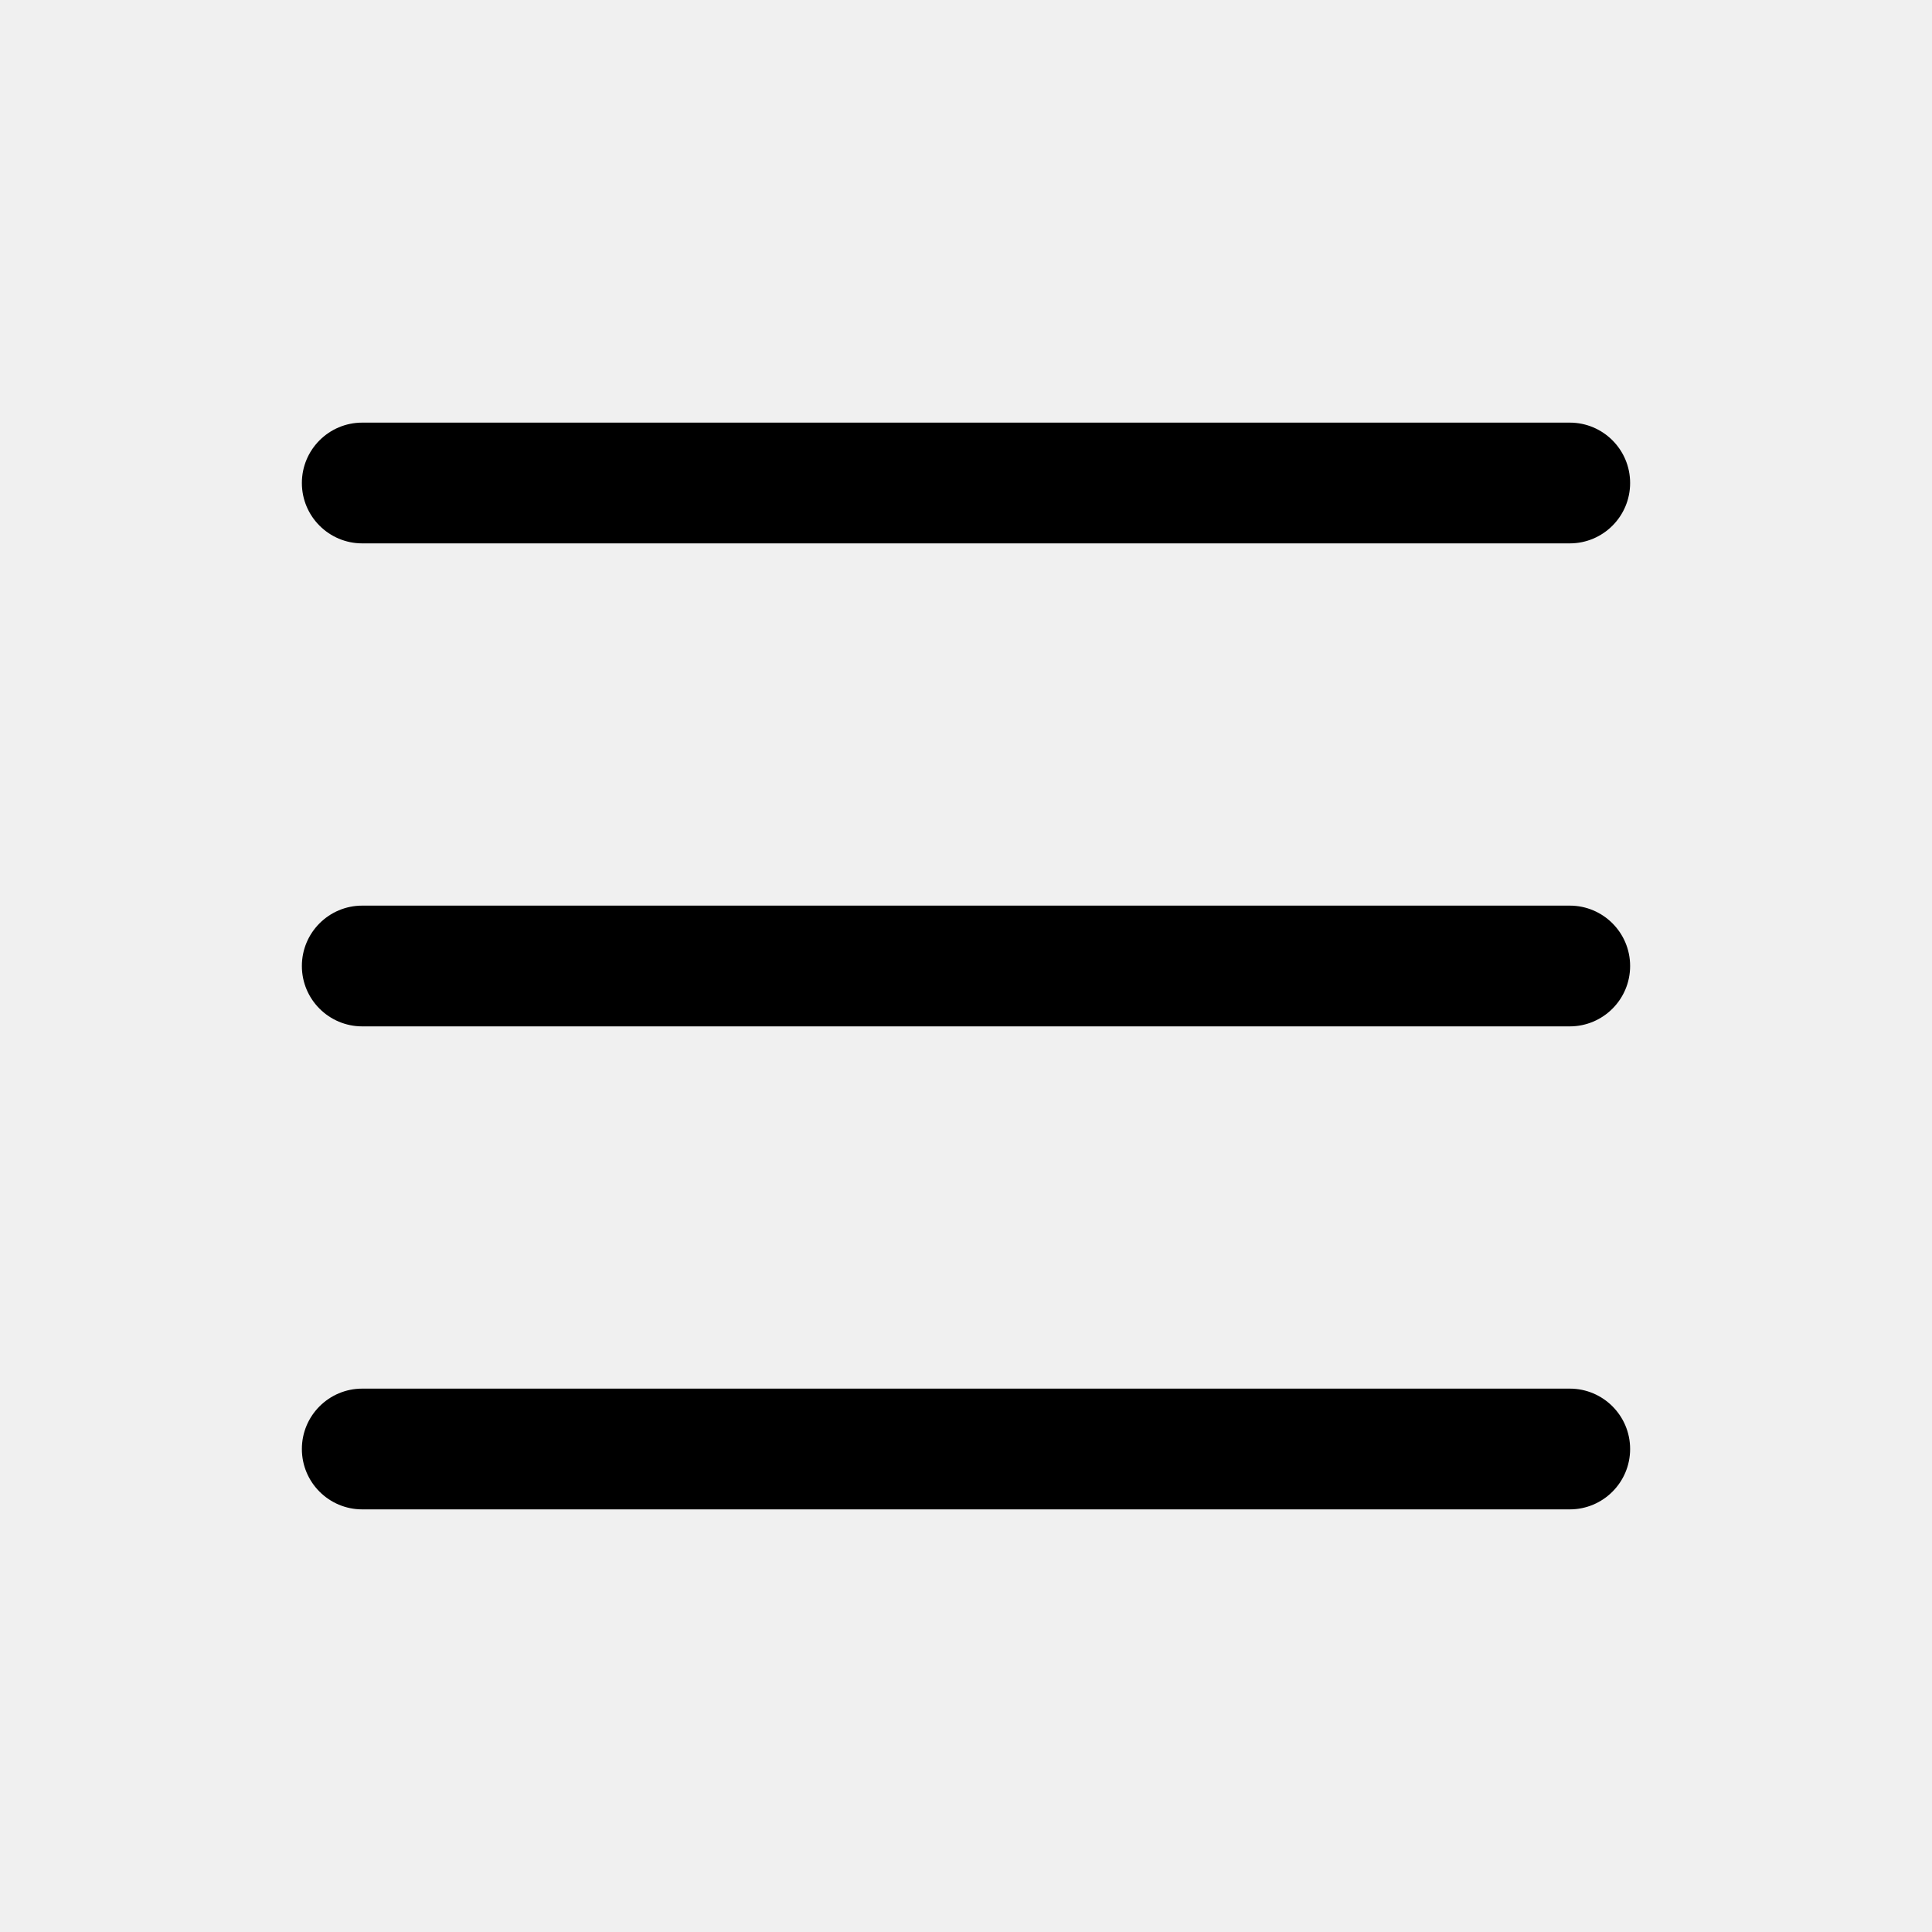
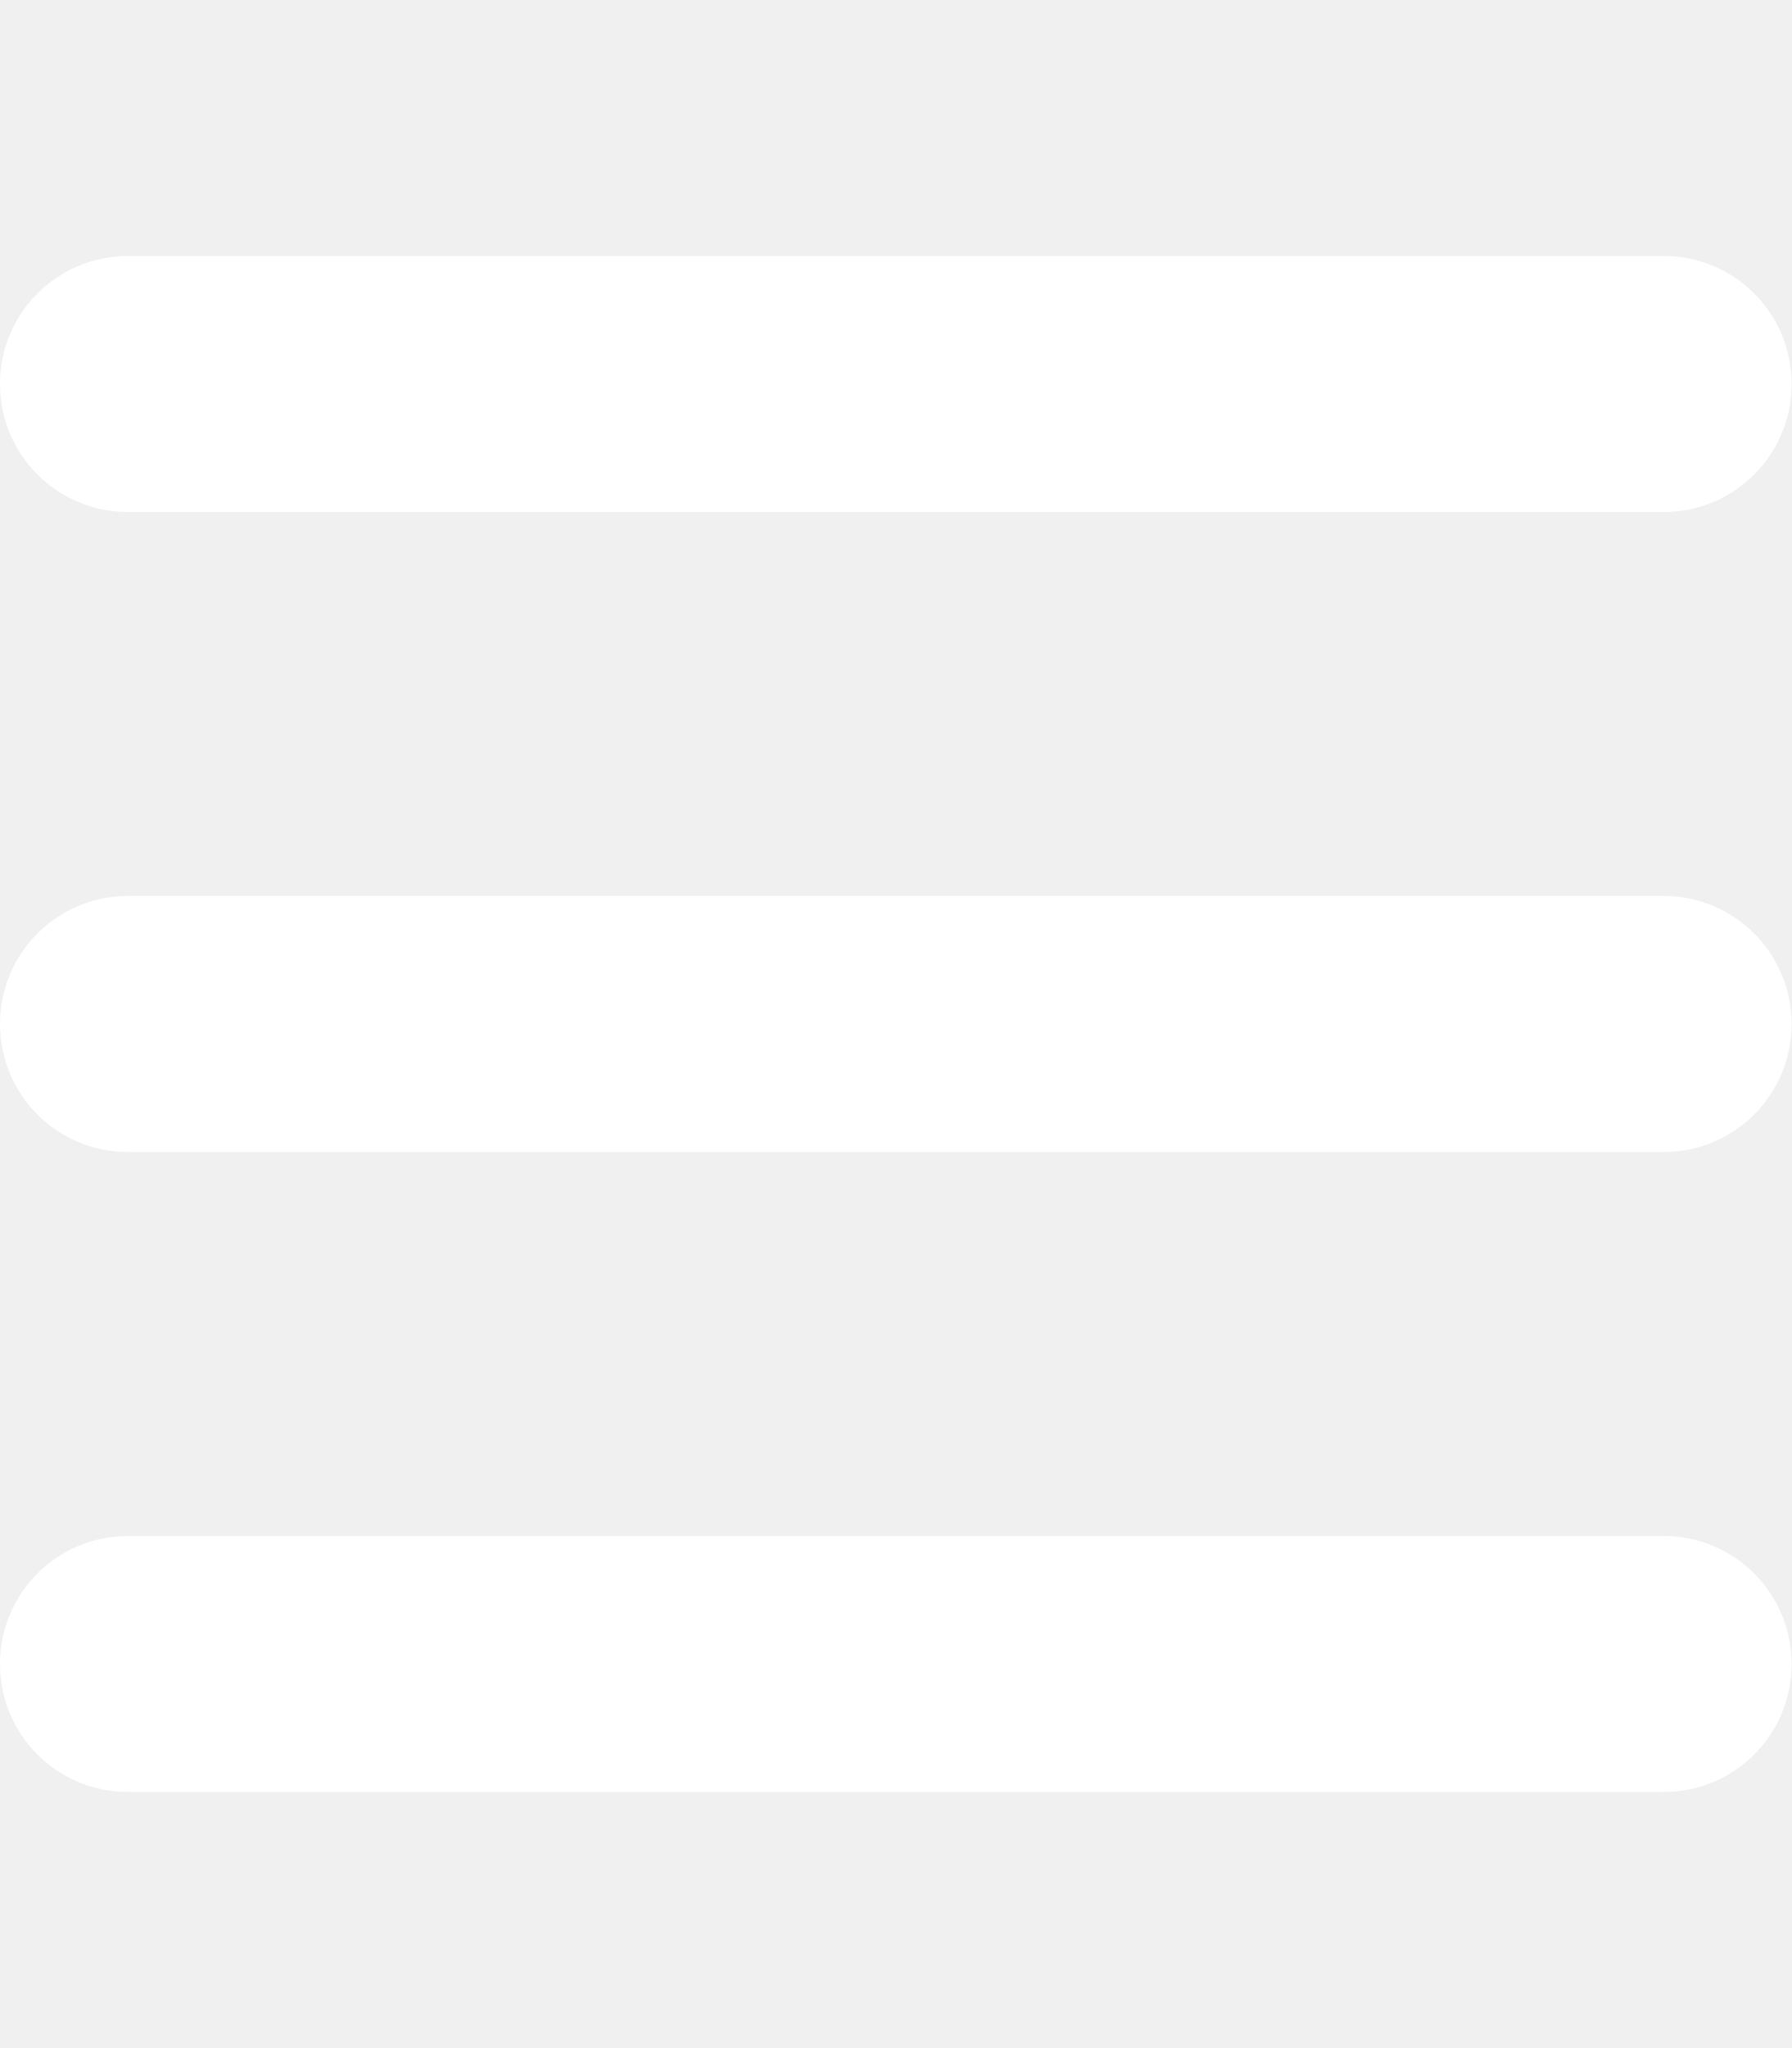
- <svg xmlns="http://www.w3.org/2000/svg" width="16" height="16" fill="currentColor" class="bi bi-list" viewBox="0 0 16 16">
-   <path fill-rule="evenodd" d="M2.5 12a.5.5 0 0 1 .5-.5h10a.5.5 0 0 1 0 1H3a.5.5 0 0 1-.5-.5zm0-4a.5.5 0 0 1 .5-.5h10a.5.5 0 0 1 0 1H3a.5.5 0 0 1-.5-.5zm0-4a.5.5 0 0 1 .5-.5h10a.5.5 0 0 1 0 1H3a.5.5 0 0 1-.5-.5z" />
+ <svg xmlns="http://www.w3.org/2000/svg" height="2em" viewBox="0 0 448 512">
+   <style>svg{fill:#ffffff}</style>
+   <path d="M0 96C0 78.3 14.3 64 32 64H416c17.7 0 32 14.3 32 32s-14.3 32-32 32H32C14.3 128 0 113.7 0 96zM0 256c0-17.7 14.3-32 32-32H416c17.7 0 32 14.3 32 32s-14.3 32-32 32H32c-17.7 0-32-14.3-32-32zM448 416c0 17.7-14.3 32-32 32H32c-17.7 0-32-14.3-32-32s14.3-32 32-32H416c17.7 0 32 14.3 32 32z" />
</svg>
